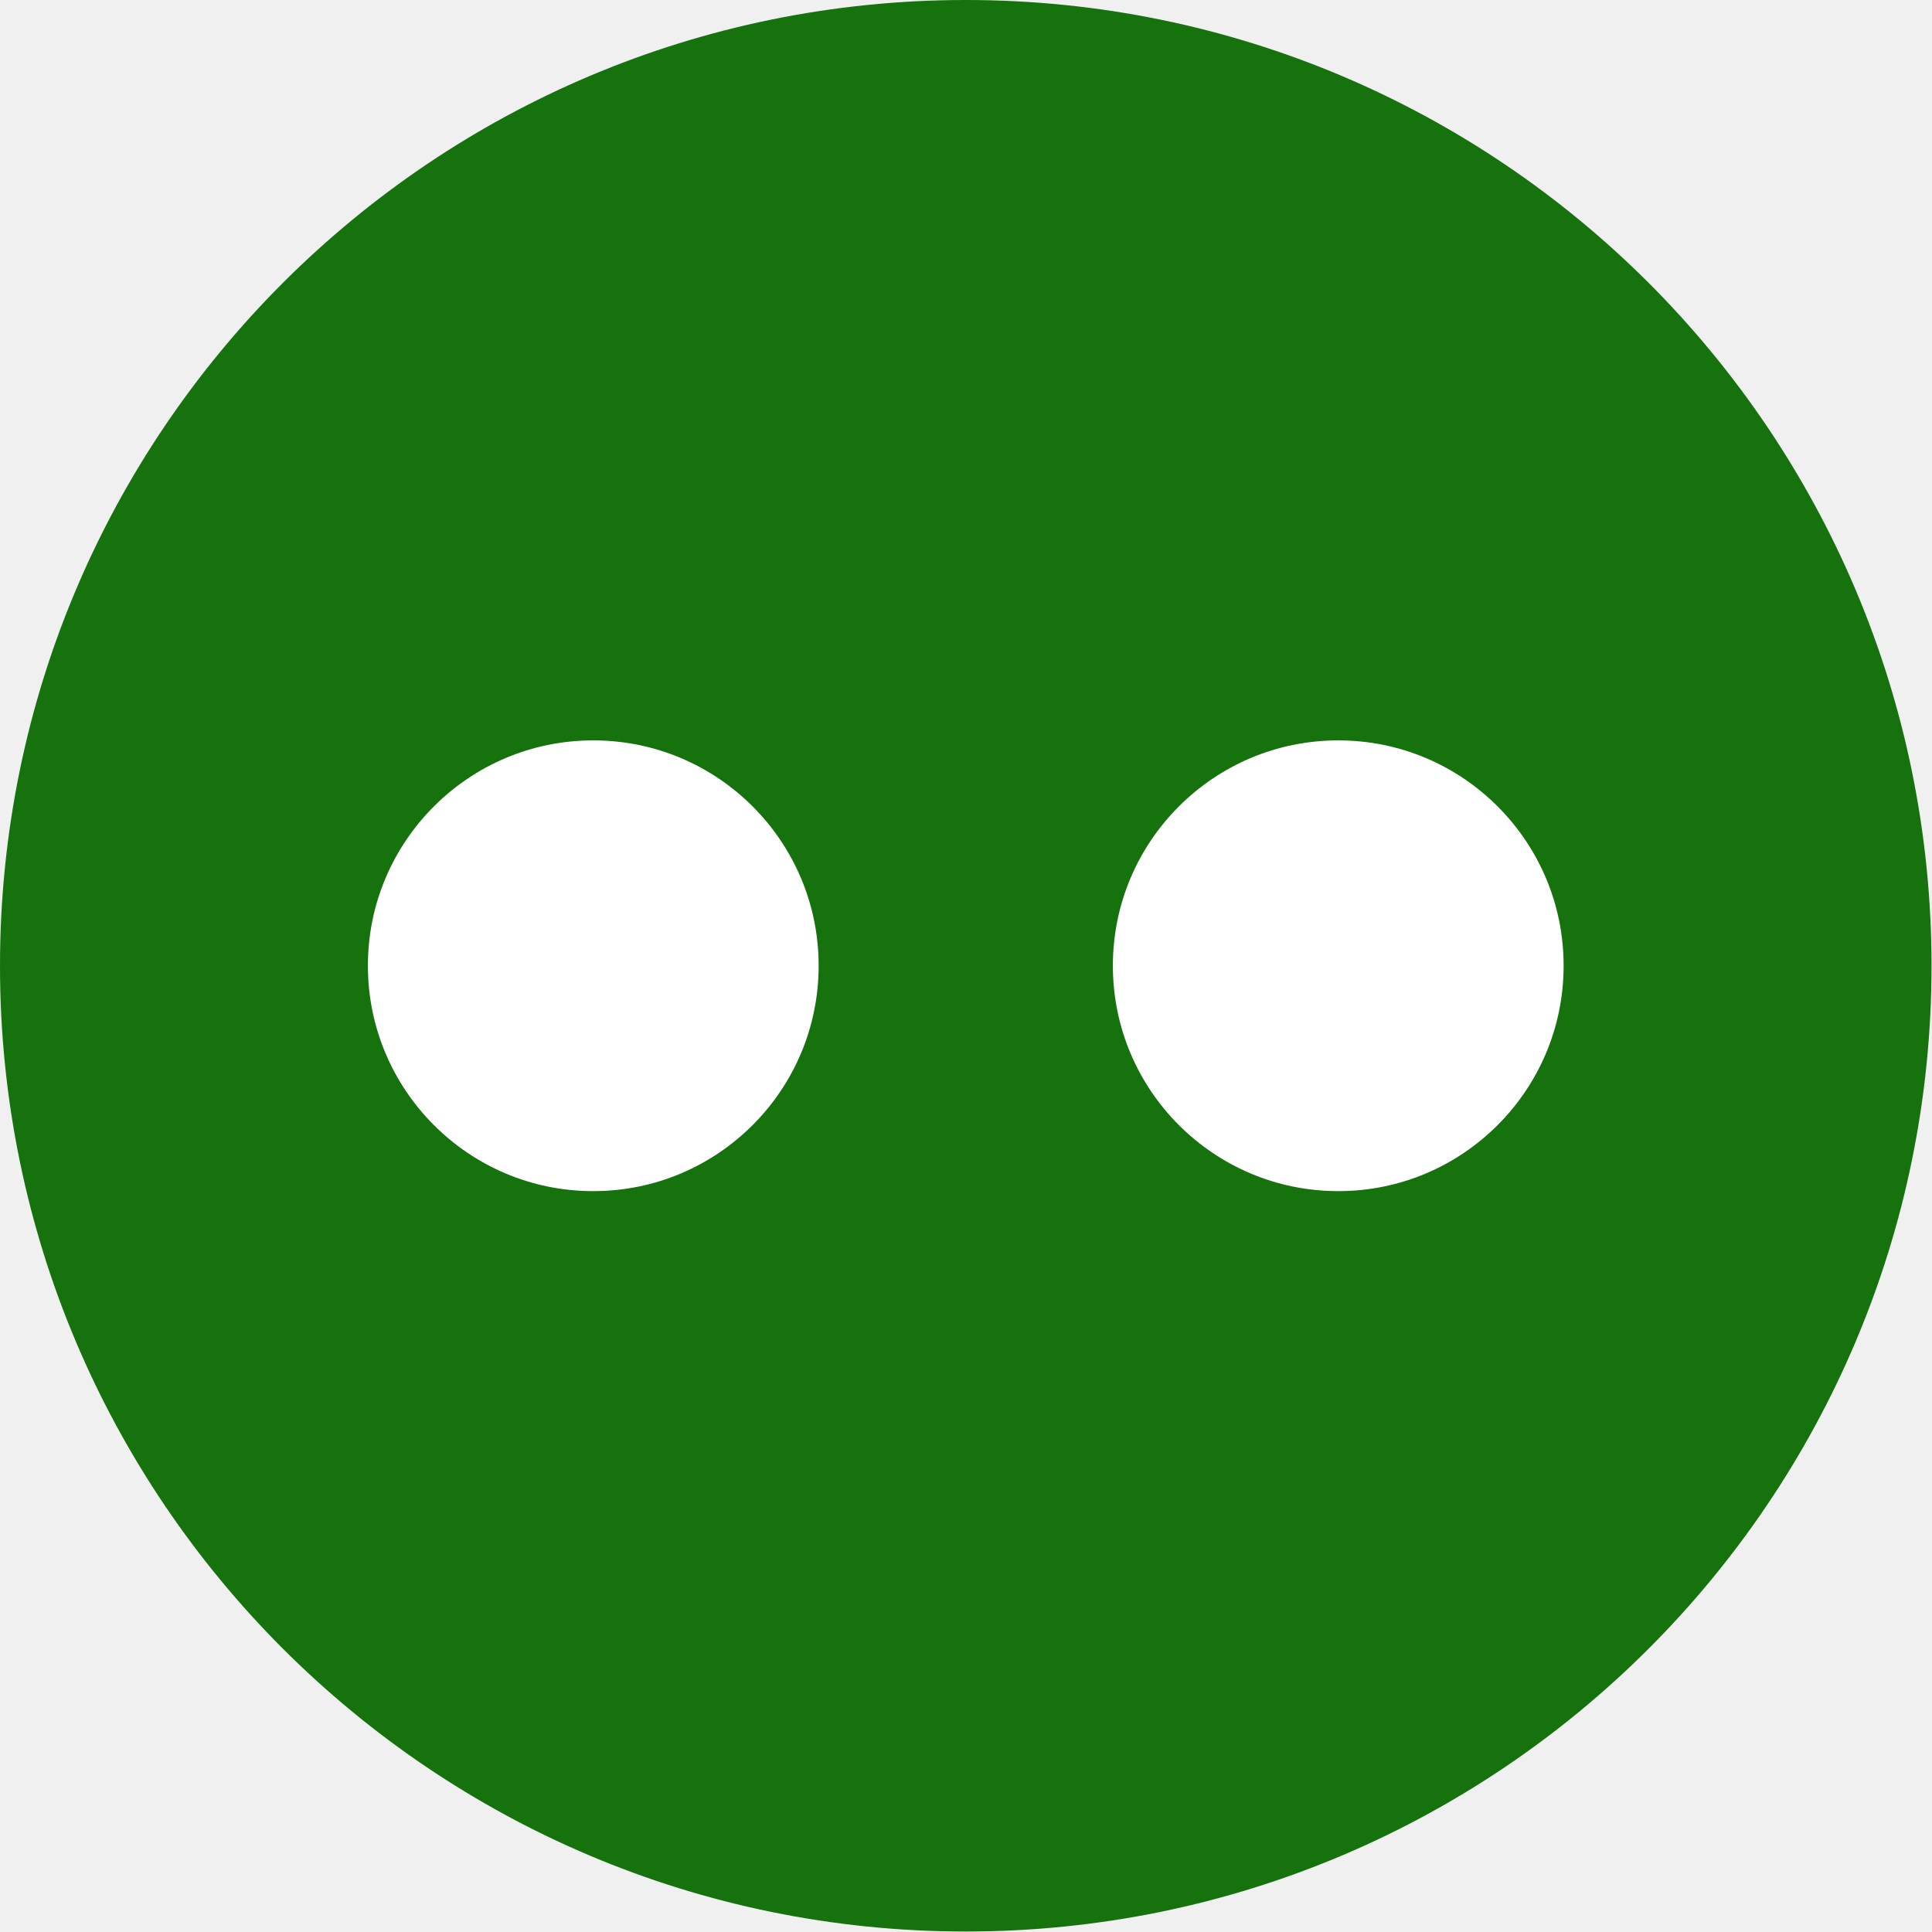
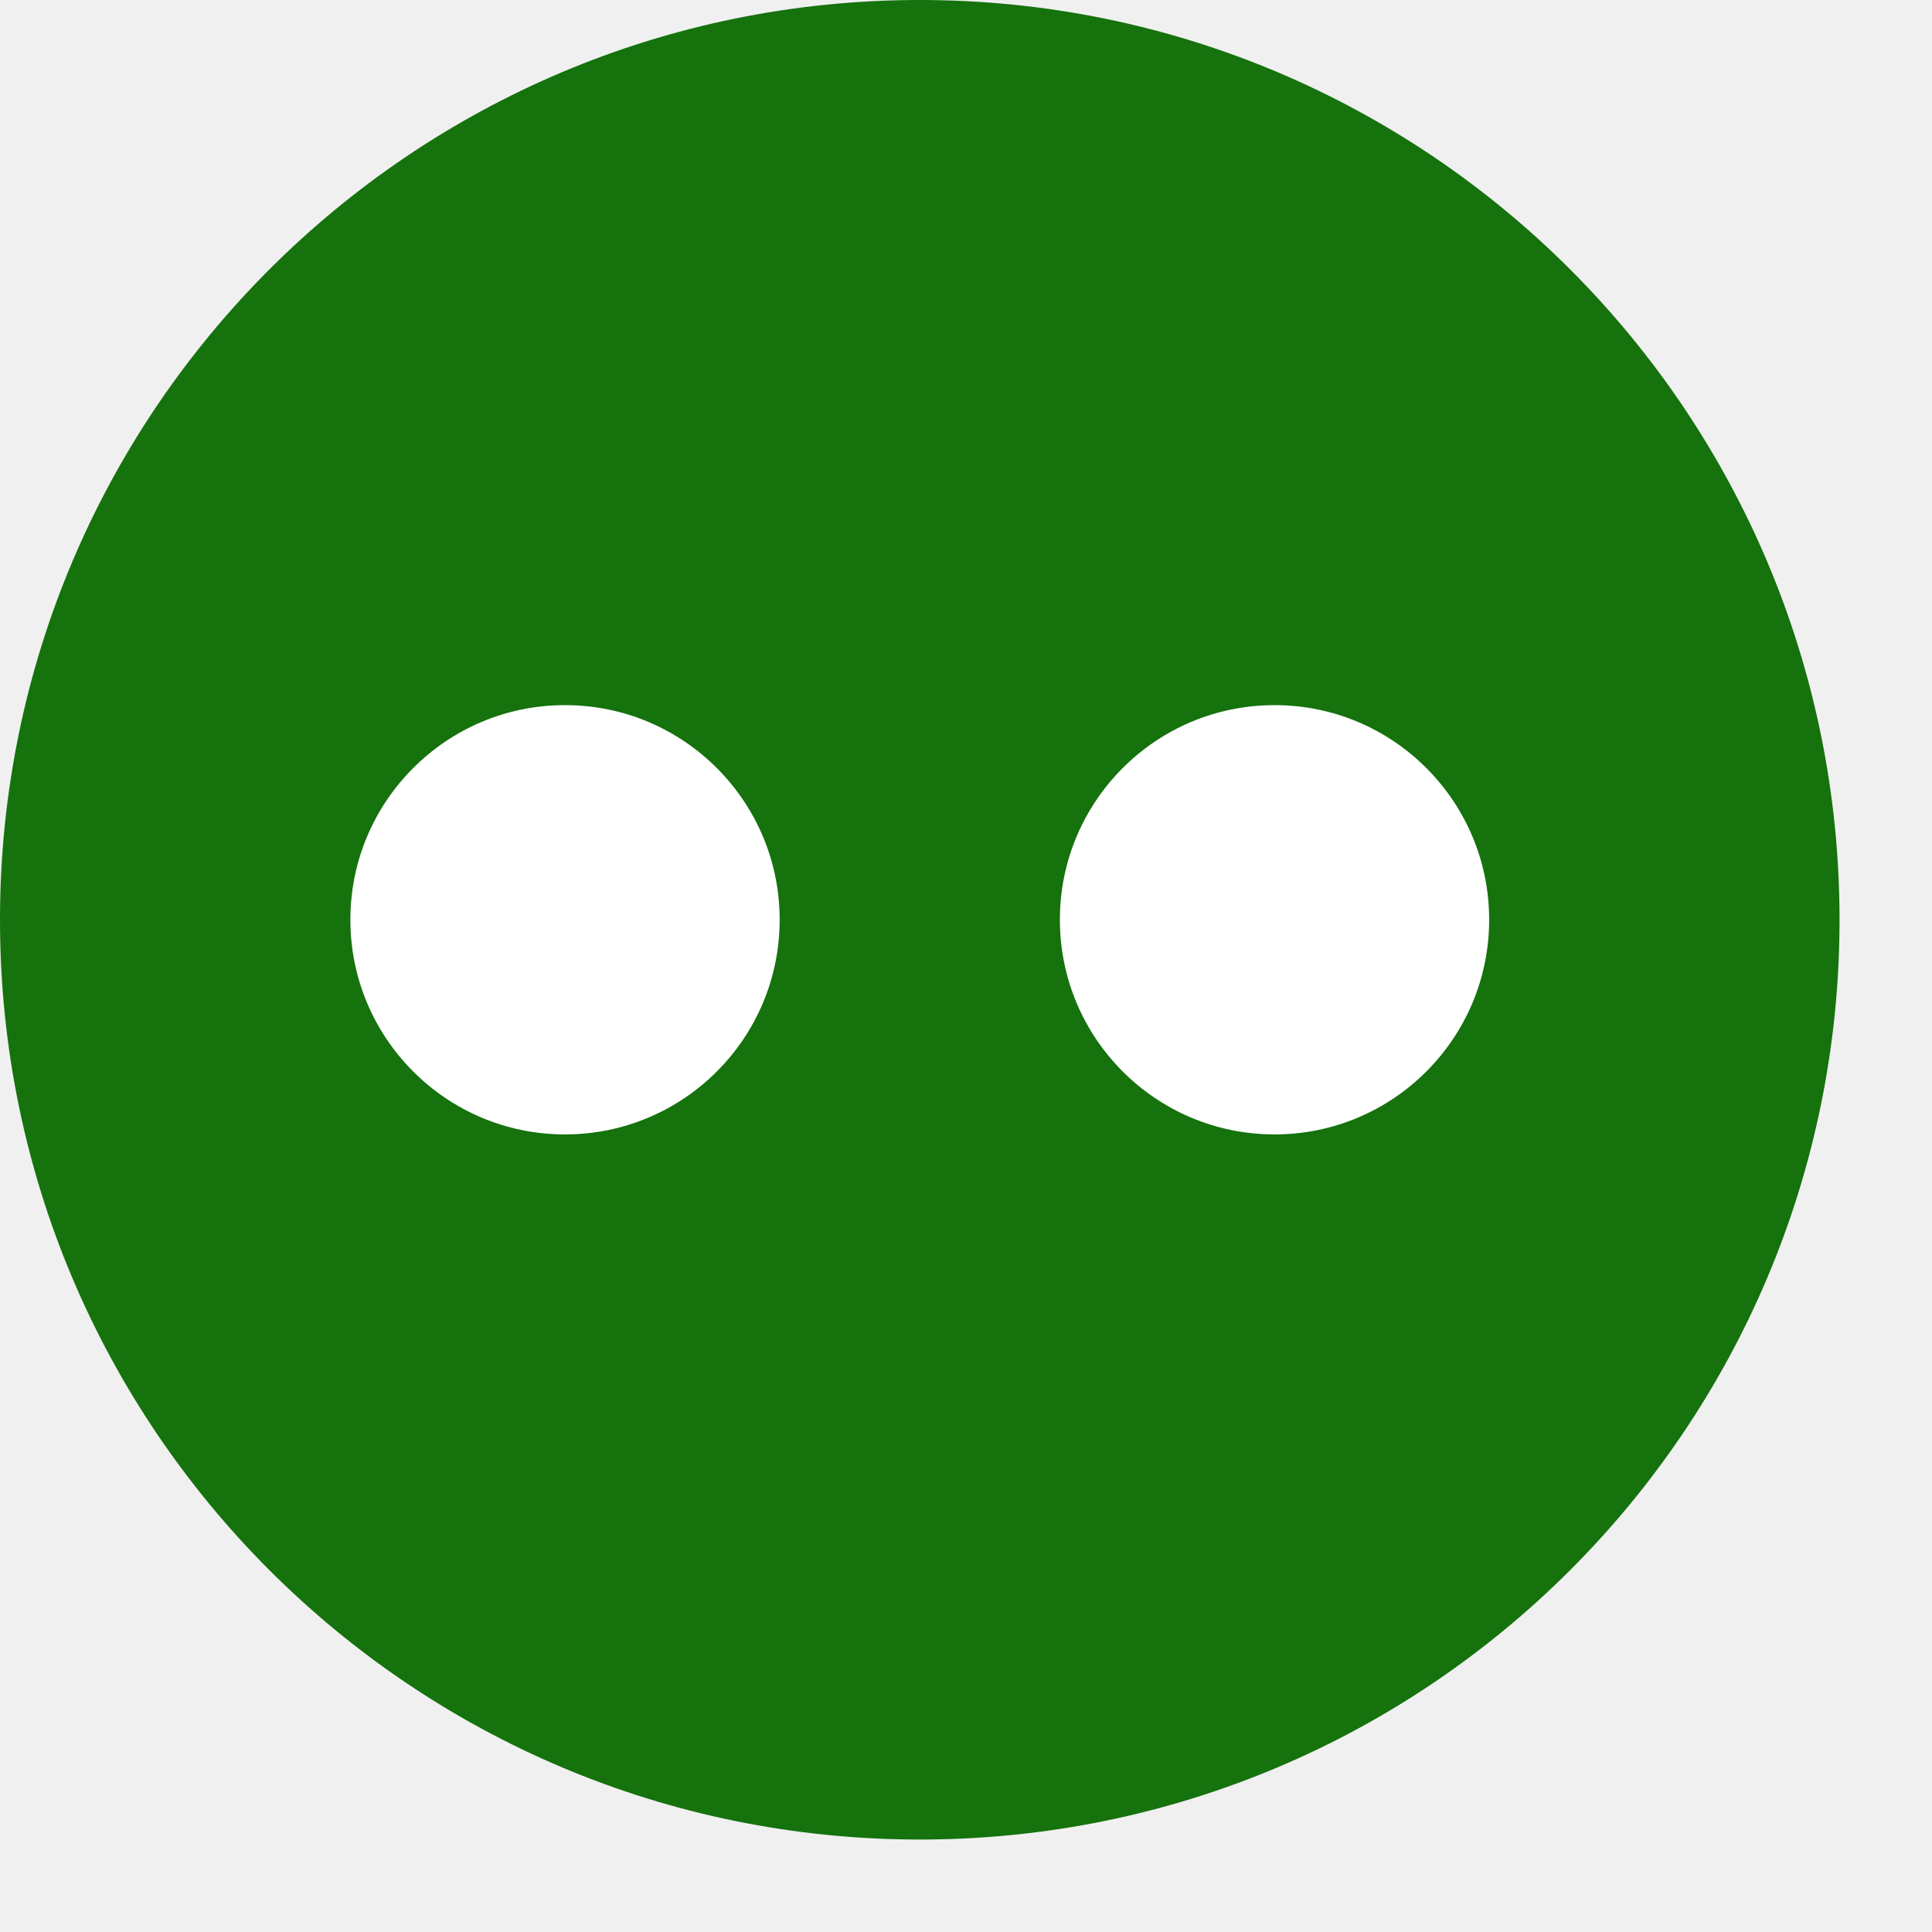
- <svg xmlns="http://www.w3.org/2000/svg" width="20" height="20" viewBox="0 0 20 20" fill="none">
+ <svg xmlns="http://www.w3.org/2000/svg" width="20" height="20" viewBox="0 0 21 21" fill="none">
  <g clip-path="url(#clip0_27_24)">
    <path d="M9.998 19.995C15.519 19.995 19.995 15.519 19.995 9.998C19.995 4.476 15.519 0 9.998 0C4.476 0 0 4.476 0 9.998C0 15.519 4.476 19.995 9.998 19.995Z" fill="#15720D" />
    <path d="M6.141 12.997C7.798 12.997 9.141 11.654 9.141 9.997C9.141 8.341 7.798 6.998 6.141 6.998C4.485 6.998 3.142 8.341 3.142 9.997C3.142 11.654 4.485 12.997 6.141 12.997Z" fill="white" stroke="#15720D" stroke-width="1.333" />
    <path d="M13.854 12.997C15.51 12.997 16.853 11.654 16.853 9.997C16.853 8.341 15.51 6.998 13.854 6.998C12.197 6.998 10.854 8.341 10.854 9.997C10.854 11.654 12.197 12.997 13.854 12.997Z" fill="white" stroke="#15720D" stroke-width="1.333" />
  </g>
  <defs>
    <clipPath id="clip0_27_24">
      <rect width="19.995" height="19.995" fill="white" />
    </clipPath>
  </defs>
</svg>
